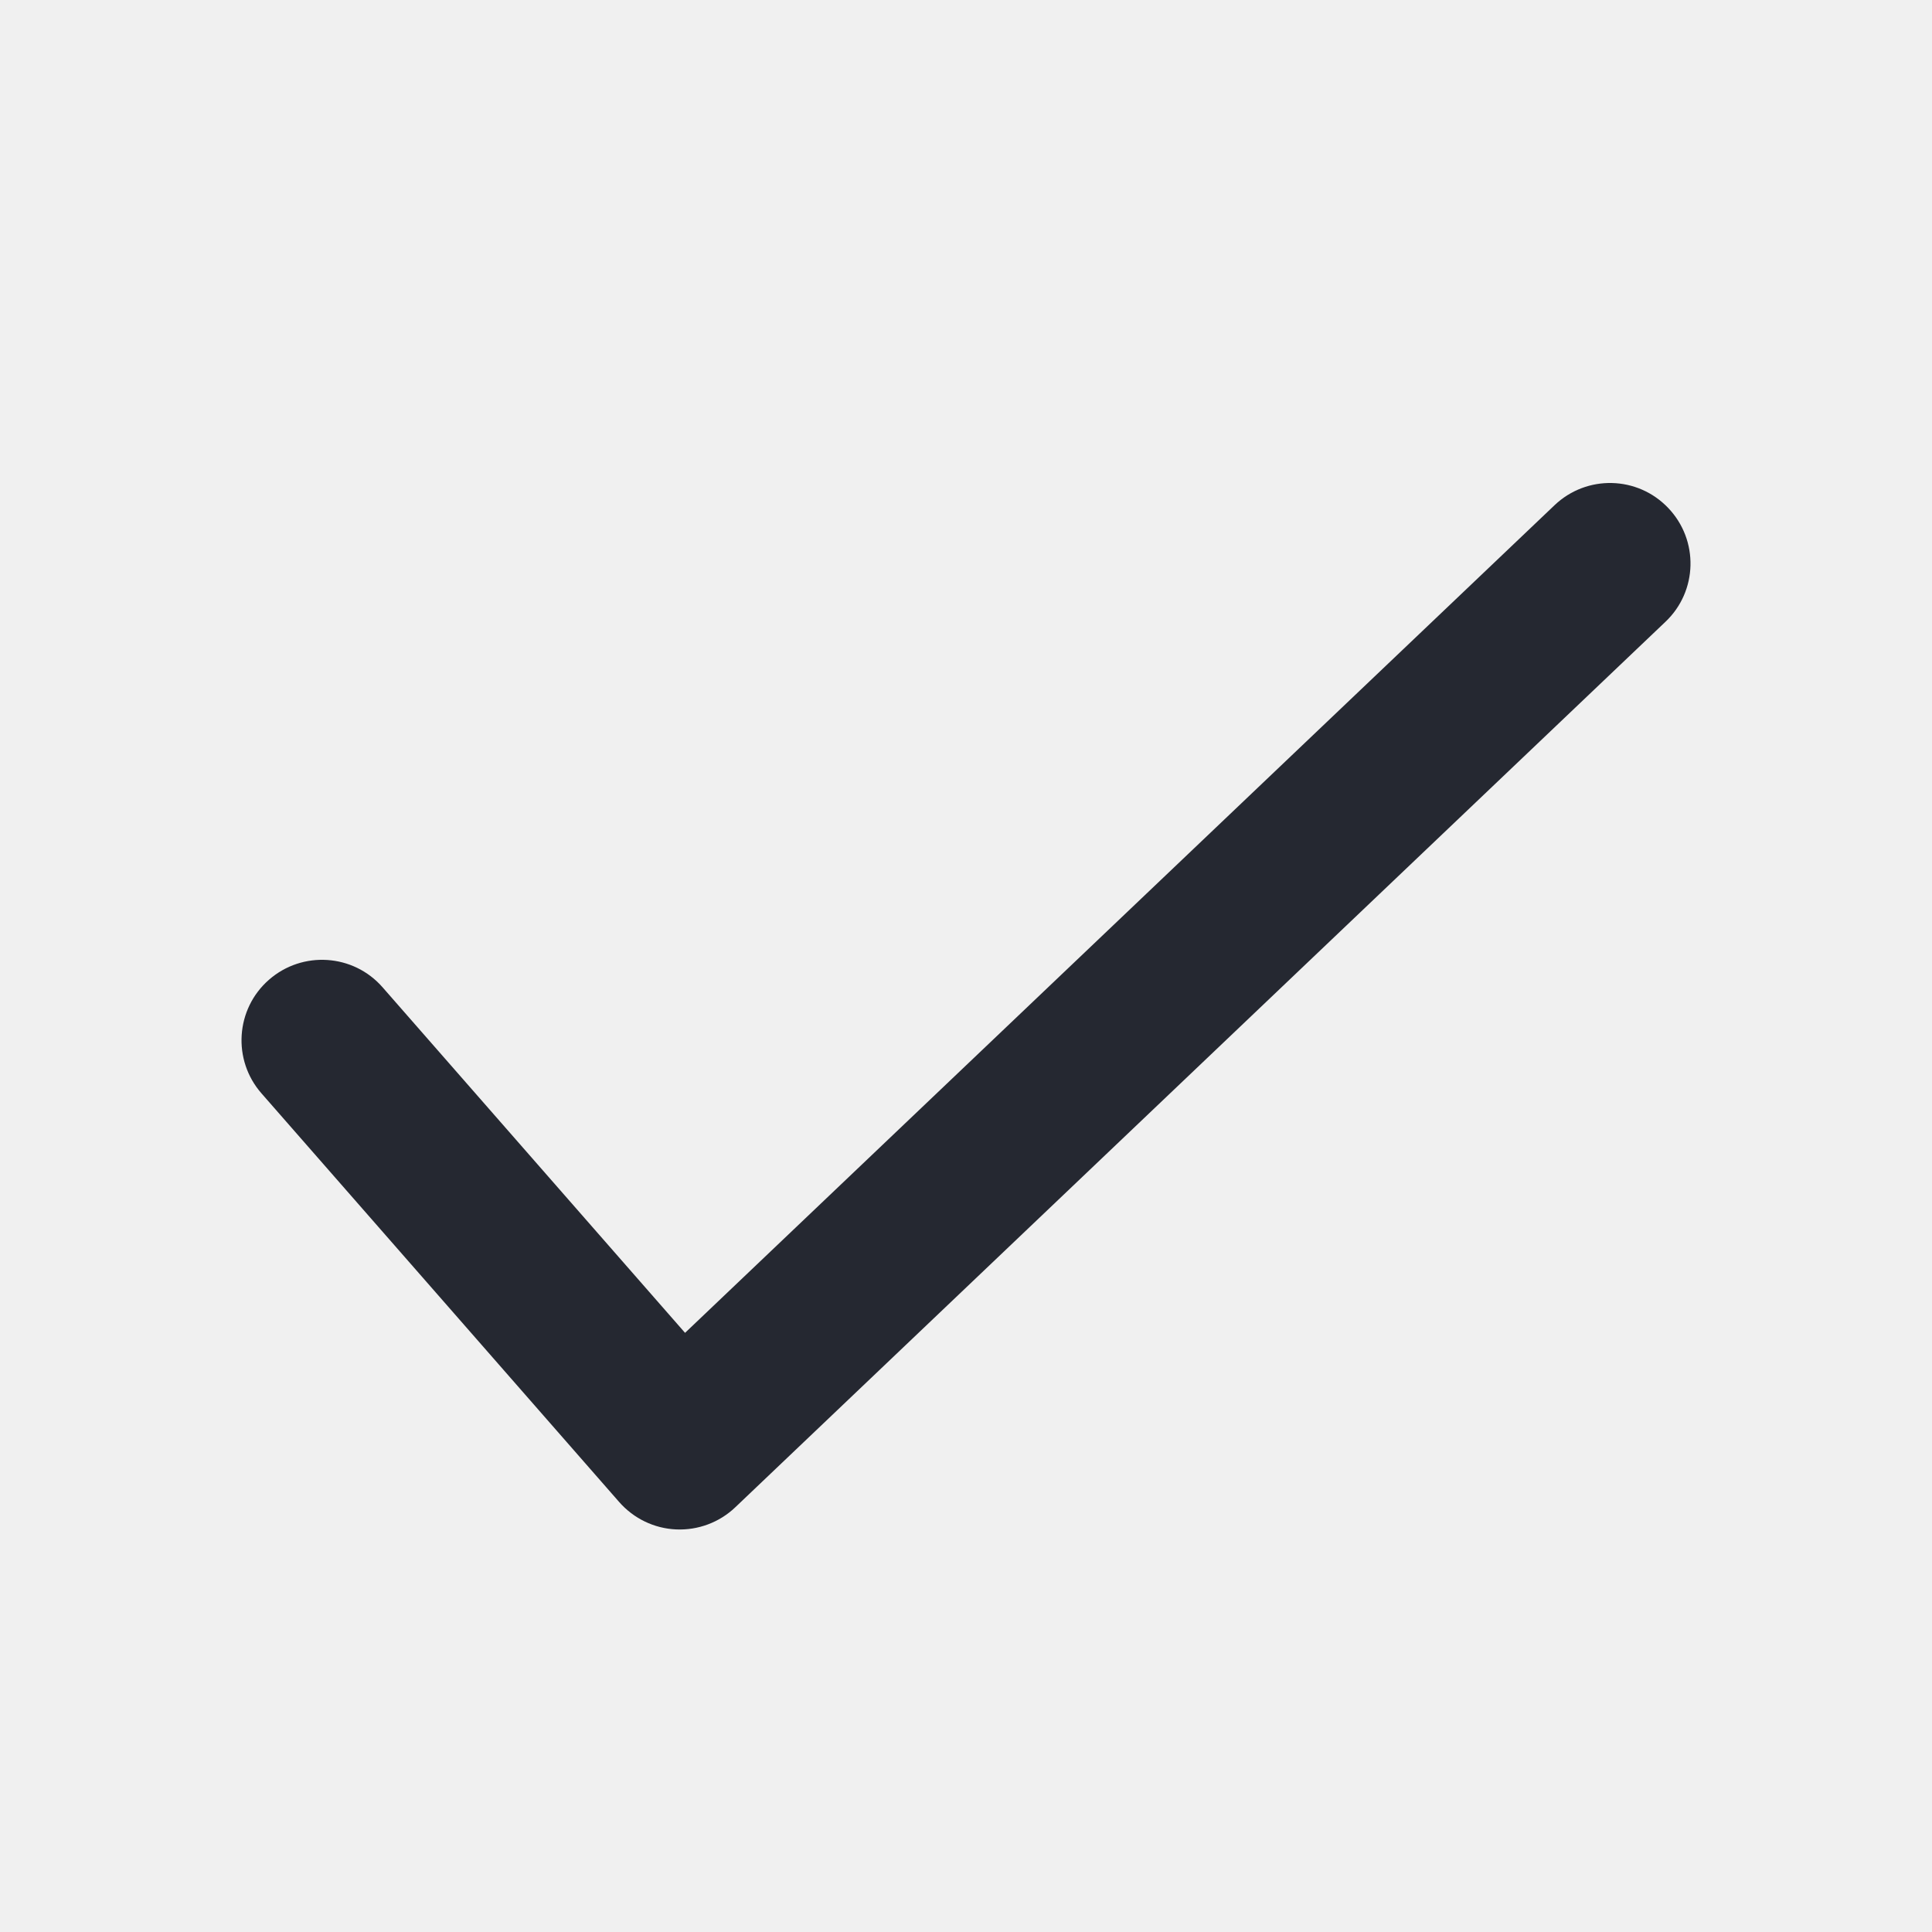
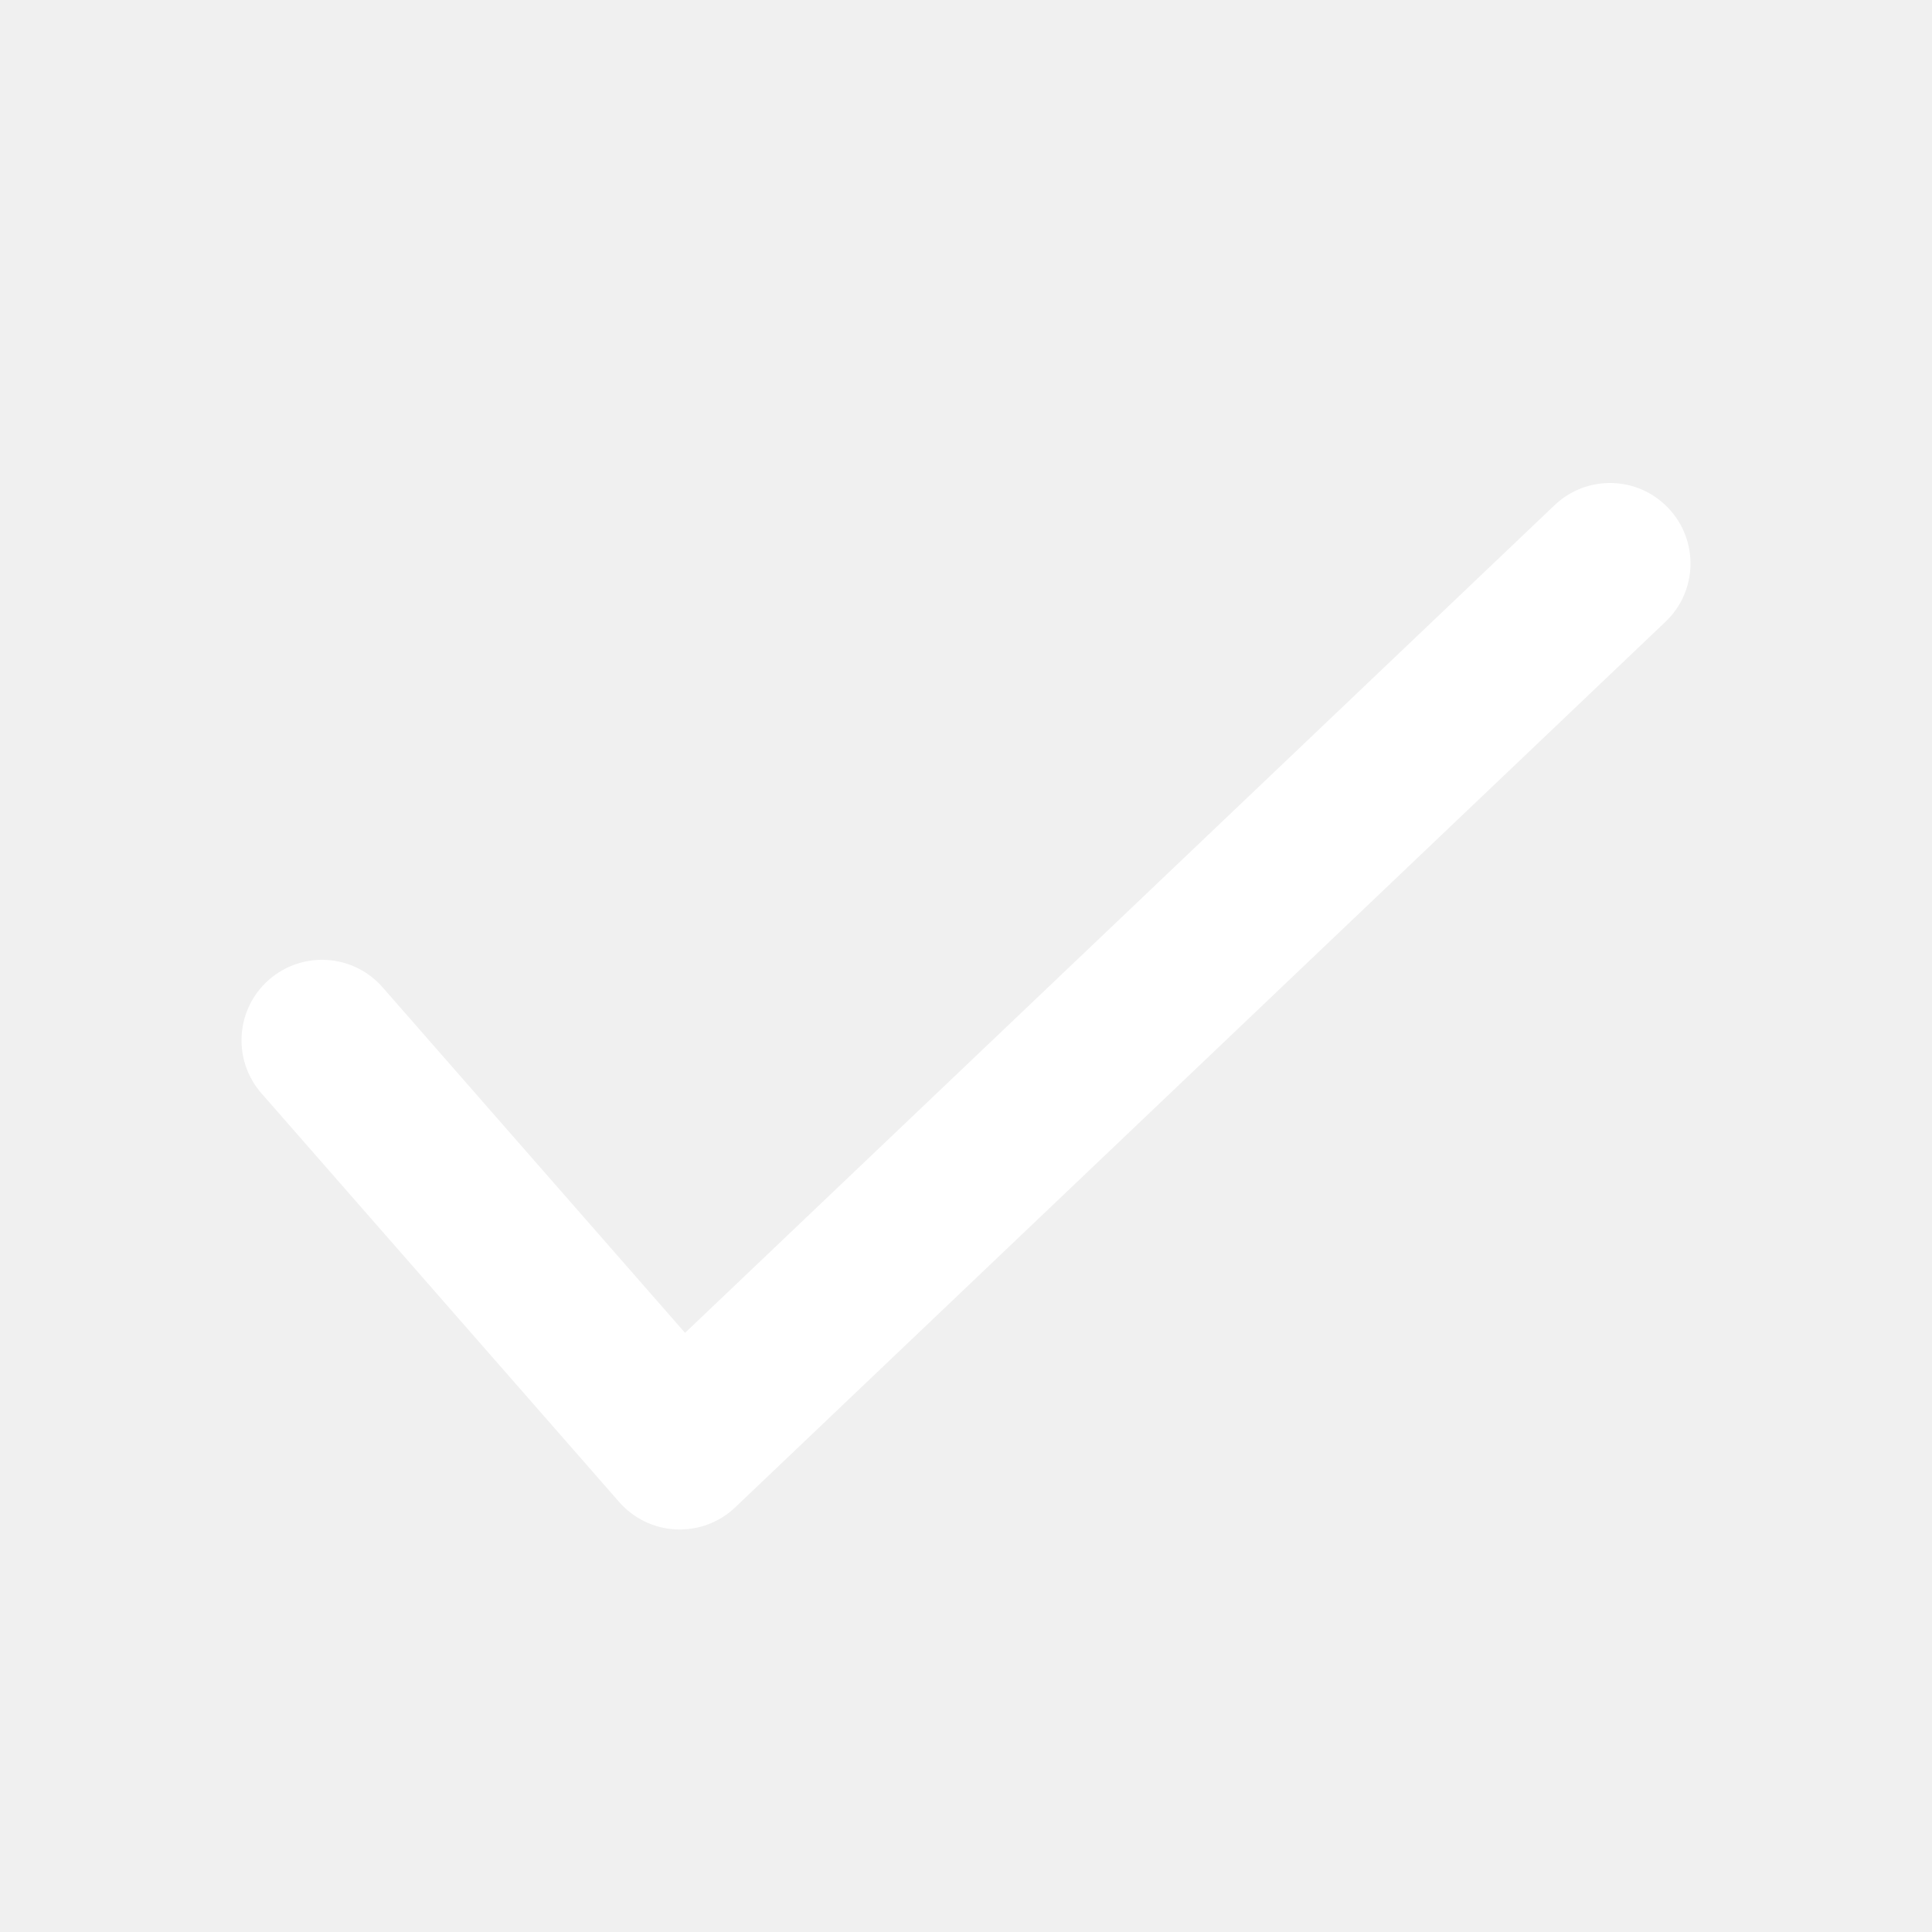
<svg xmlns="http://www.w3.org/2000/svg" width="24" height="24" viewBox="0 0 24 24" fill="none">
-   <path fill-rule="evenodd" clip-rule="evenodd" d="M20.724 6.311C21.105 6.711 21.09 7.344 20.689 7.724L9.134 18.724C8.937 18.912 8.671 19.011 8.399 18.999C8.127 18.987 7.872 18.864 7.692 18.659L3.248 13.582C2.884 13.166 2.926 12.534 3.341 12.171C3.757 11.807 4.389 11.849 4.752 12.264L8.51 16.557L19.311 6.276C19.711 5.895 20.343 5.91 20.724 6.311Z" fill="#252831" />
+   <path fill-rule="evenodd" clip-rule="evenodd" d="M20.724 6.311C21.105 6.711 21.09 7.344 20.689 7.724L9.134 18.724C8.937 18.912 8.671 19.011 8.399 18.999C8.127 18.987 7.872 18.864 7.692 18.659L3.248 13.582C2.884 13.166 2.926 12.534 3.341 12.171C3.757 11.807 4.389 11.849 4.752 12.264L8.51 16.557L19.311 6.276C19.711 5.895 20.343 5.91 20.724 6.311Z" fill="#ffffff" />
</svg>
